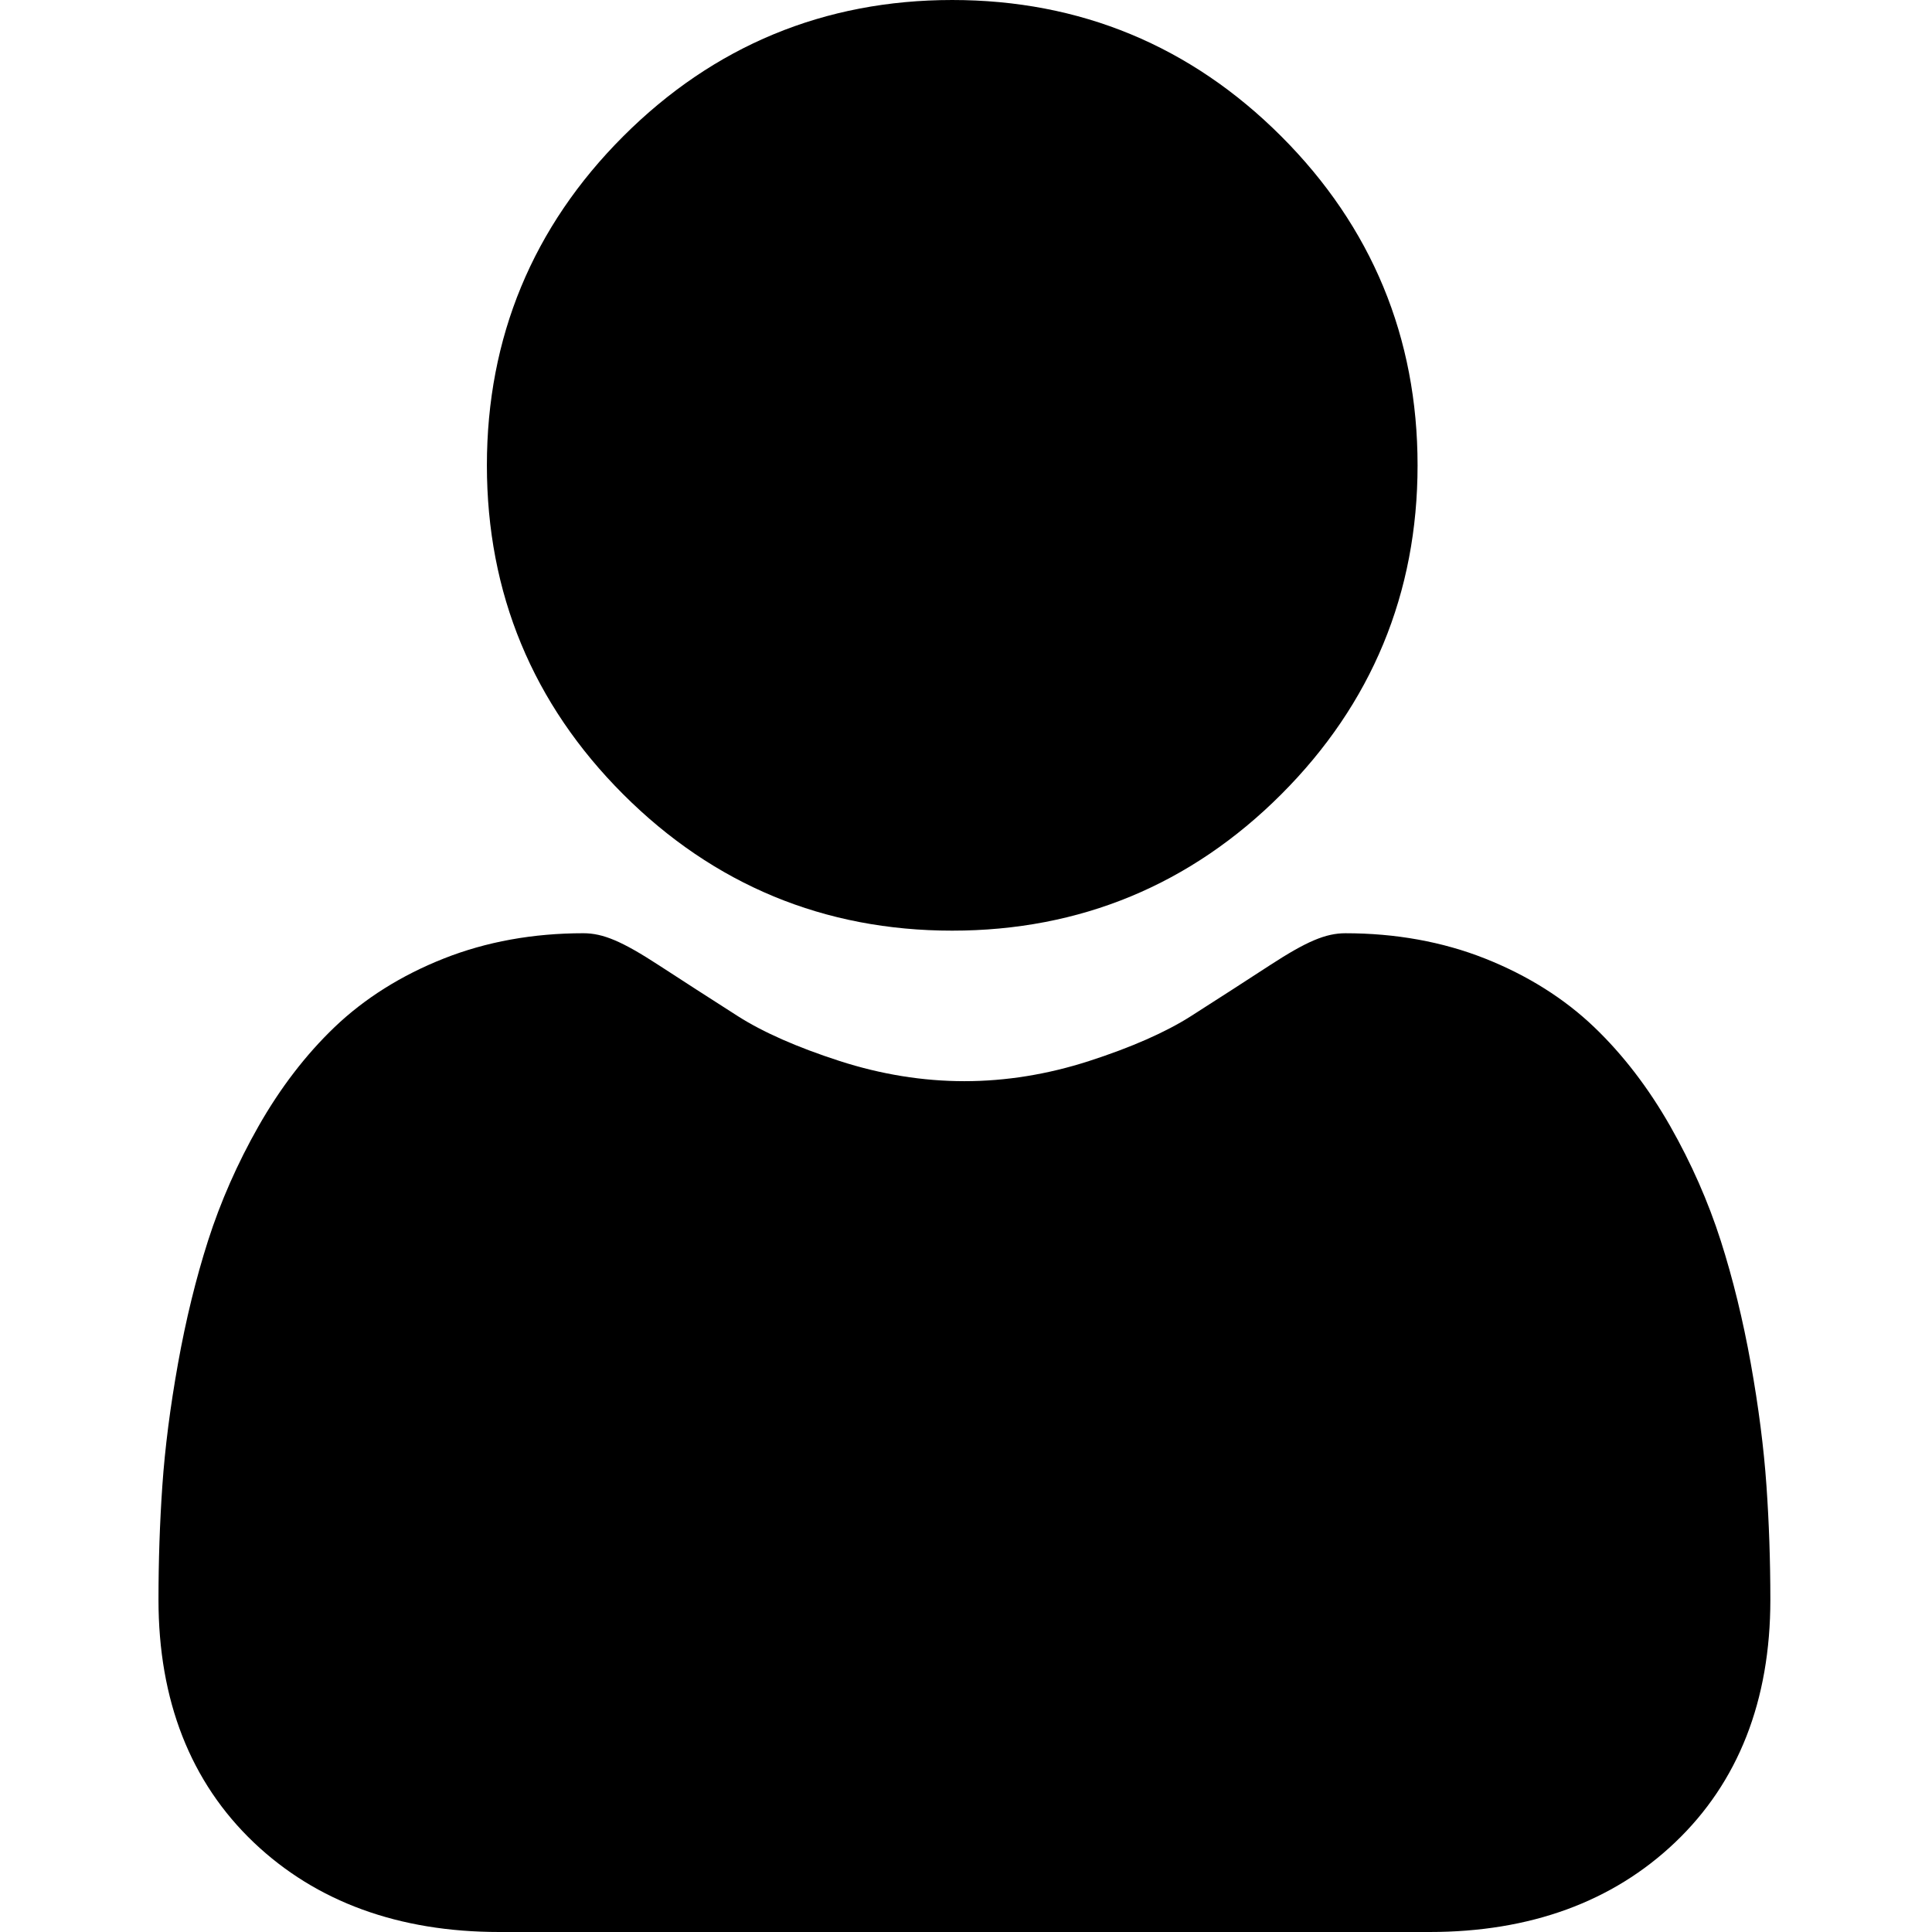
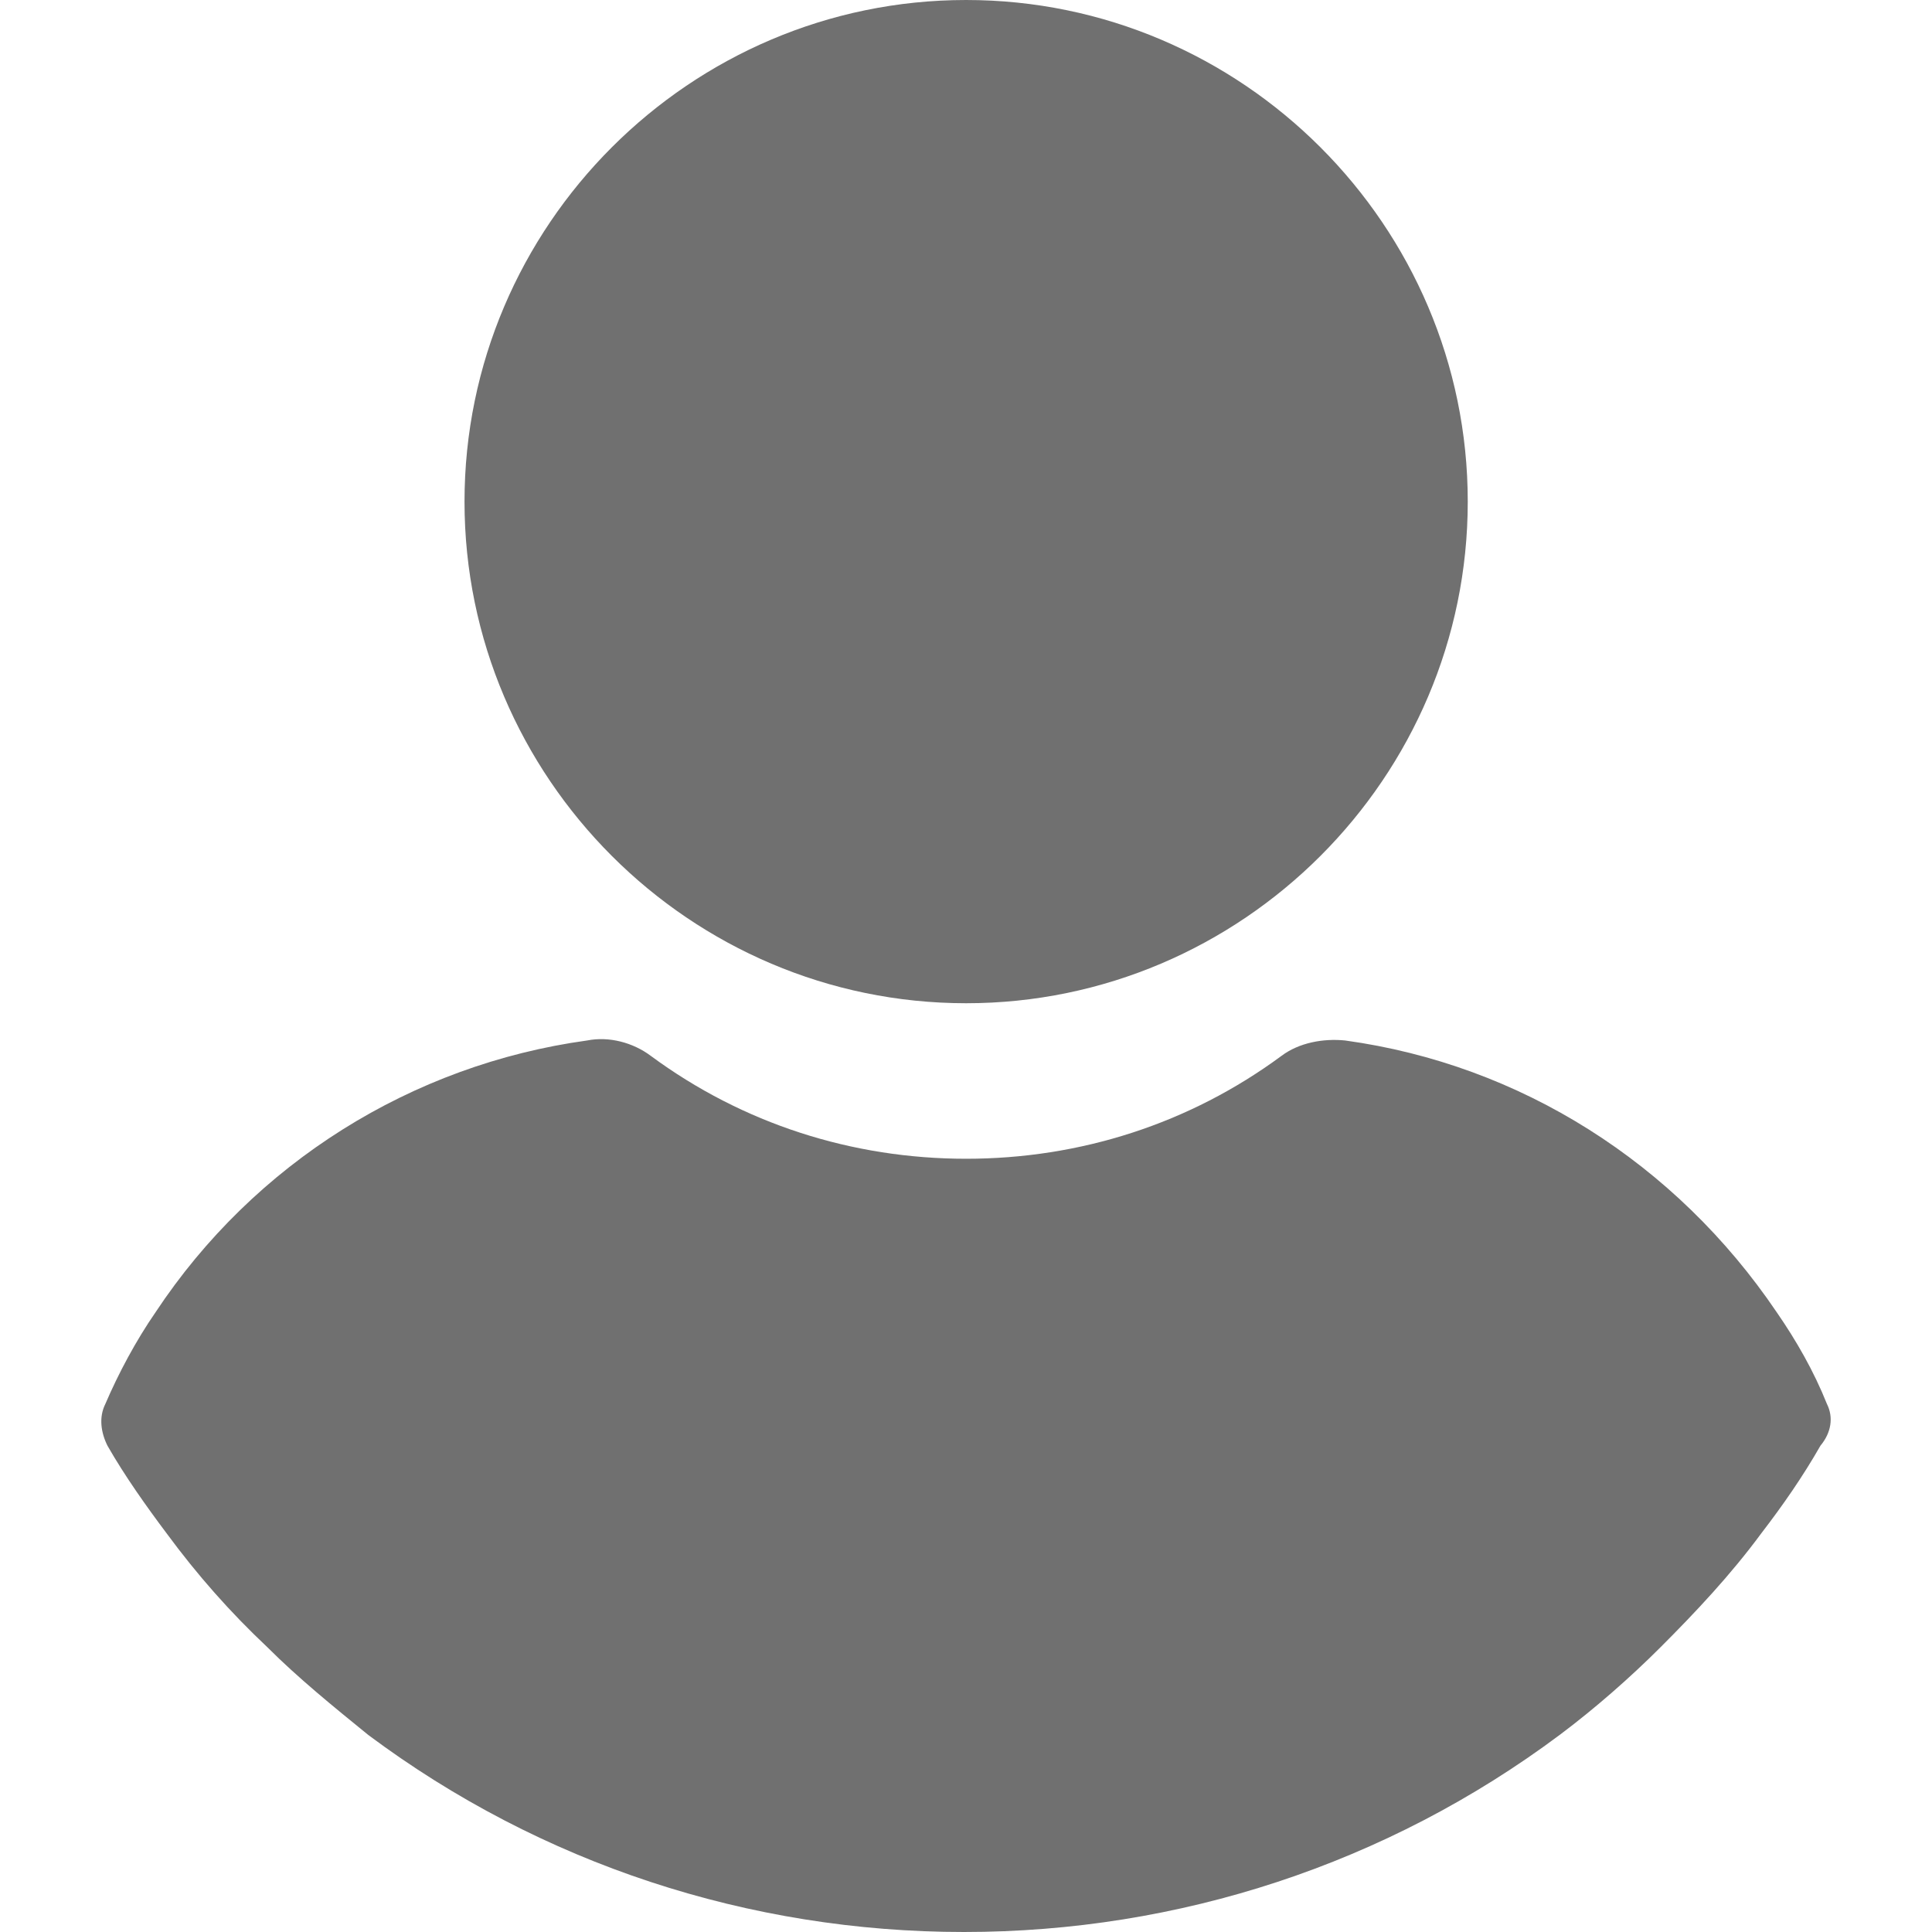
- <svg xmlns="http://www.w3.org/2000/svg" viewBox="-42 0 512 512.002">
-   <path d="m210.352 246.633c33.883 0 63.223-12.152 87.195-36.129 23.973-23.973 36.125-53.305 36.125-87.191 0-33.875-12.152-63.211-36.129-87.191-23.977-23.969-53.312-36.121-87.191-36.121-33.887 0-63.219 12.152-87.191 36.125s-36.129 53.309-36.129 87.188c0 33.887 12.156 63.223 36.133 87.195 23.977 23.969 53.312 36.125 87.188 36.125zm0 0" />
-   <path d="m426.129 393.703c-.691-9.977-2.09-20.859-4.148-32.352-2.078-11.578-4.754-22.523-7.957-32.527-3.309-10.34-7.809-20.551-13.371-30.336-5.773-10.156-12.555-19-20.164-26.277-7.957-7.613-17.699-13.734-28.965-18.199-11.227-4.441-23.668-6.691-36.977-6.691-5.227 0-10.281 2.145-20.043 8.5-6.008 3.918-13.035 8.449-20.879 13.461-6.707 4.273-15.793 8.277-27.016 11.902-10.949 3.543-22.066 5.34-33.039 5.34-10.973 0-22.086-1.797-33.047-5.34-11.211-3.621-20.297-7.625-26.996-11.898-7.77-4.965-14.801-9.496-20.898-13.469-9.75-6.355-14.809-8.5-20.035-8.5-13.312 0-25.75 2.254-36.973 6.699-11.258 4.457-21.004 10.578-28.969 18.199-7.605 7.281-14.391 16.121-20.156 26.273-5.559 9.785-10.059 19.992-13.371 30.34-3.199 10.004-5.875 20.945-7.953 32.523-2.059 11.477-3.457 22.363-4.148 32.363-.68 9.797-1.023 19.965-1.023 30.234 0 26.727 8.496 48.363 25.25 64.32 16.547 15.746 38.441 23.734 65.066 23.734h246.531c26.625 0 48.512-7.984 65.062-23.734 16.758-15.945 25.254-37.586 25.254-64.324-.004-10.316-.352-20.492-1.035-30.242zm0 0" />
+ <svg xmlns="http://www.w3.org/2000/svg" version="1.1" width="512" height="512" x="0" y="0" viewBox="0 0 460.8 460.8" style="enable-background:new 0 0 512 512" xml:space="preserve" class="">
+   <g>
+     <g>
+       <g>
+         <path d="M230.432,0c-65.829,0-119.641,53.812-119.641,119.641s53.812,119.641,119.641,119.641s119.641-53.812,119.641-119.641    S296.261,0,230.432,0z" fill="#707070" data-original="#000000" style="" class="" />
+       </g>
+     </g>
+     <g>
+       <g>
+         <path d="M435.755,334.89c-3.135-7.837-7.314-15.151-12.016-21.943c-24.033-35.527-61.126-59.037-102.922-64.784    c-5.224-0.522-10.971,0.522-15.151,3.657c-21.943,16.196-48.065,24.555-75.233,24.555s-53.29-8.359-75.233-24.555    c-4.18-3.135-9.927-4.702-15.151-3.657c-41.796,5.747-79.412,29.257-102.922,64.784c-4.702,6.792-8.882,14.629-12.016,21.943    c-1.567,3.135-1.045,6.792,0.522,9.927c4.18,7.314,9.404,14.629,14.106,20.898c7.314,9.927,15.151,18.808,24.033,27.167    c7.314,7.314,15.673,14.106,24.033,20.898c41.273,30.825,90.906,47.02,142.106,47.02s100.833-16.196,142.106-47.02    c8.359-6.269,16.718-13.584,24.033-20.898c8.359-8.359,16.718-17.241,24.033-27.167c5.224-6.792,9.927-13.584,14.106-20.898    C436.8,341.682,437.322,338.024,435.755,334.89z" fill="#707070" data-original="#000000" style="" class="" />
+       </g>
+     </g>
+     <g>
+ </g>
+     <g>
+ </g>
+     <g>
+ </g>
+     <g>
+ </g>
+     <g>
+ </g>
+     <g>
+ </g>
+     <g>
+ </g>
+     <g>
+ </g>
+     <g>
+ </g>
+     <g>
+ </g>
+     <g>
+ </g>
+     <g>
+ </g>
+     <g>
+ </g>
+     <g>
+ </g>
+     <g>
+ </g>
+   </g>
</svg>
